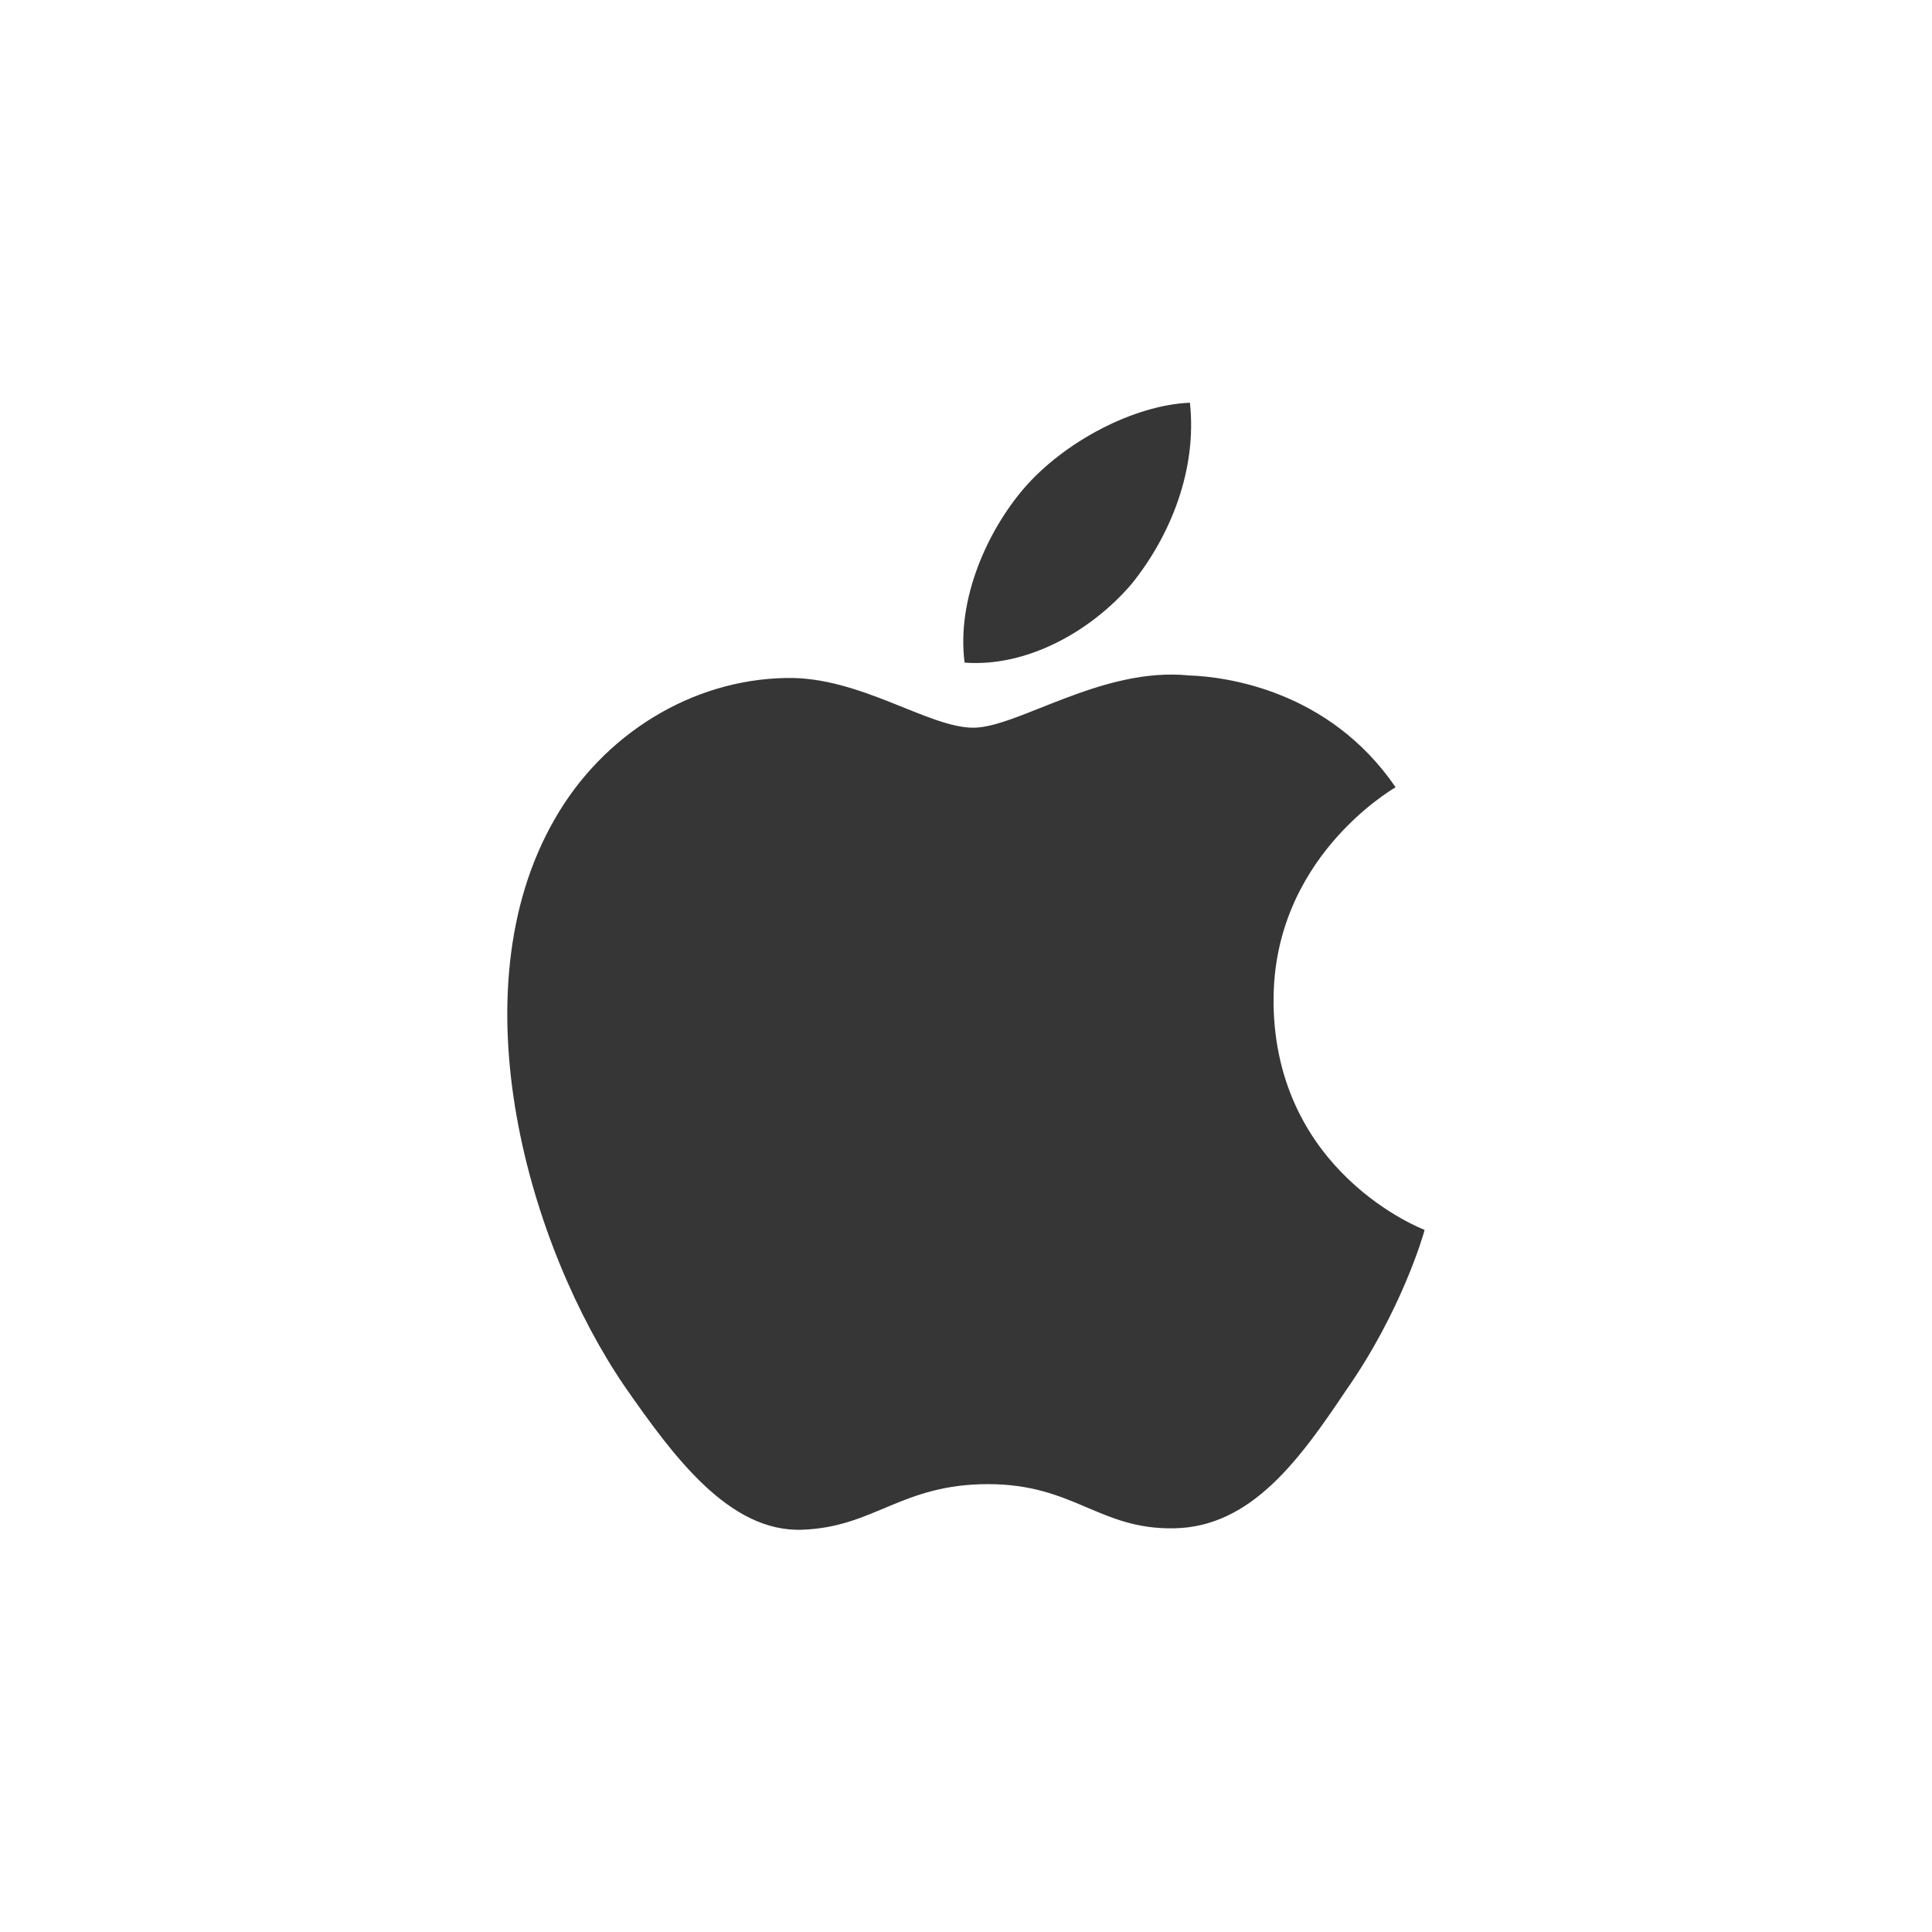
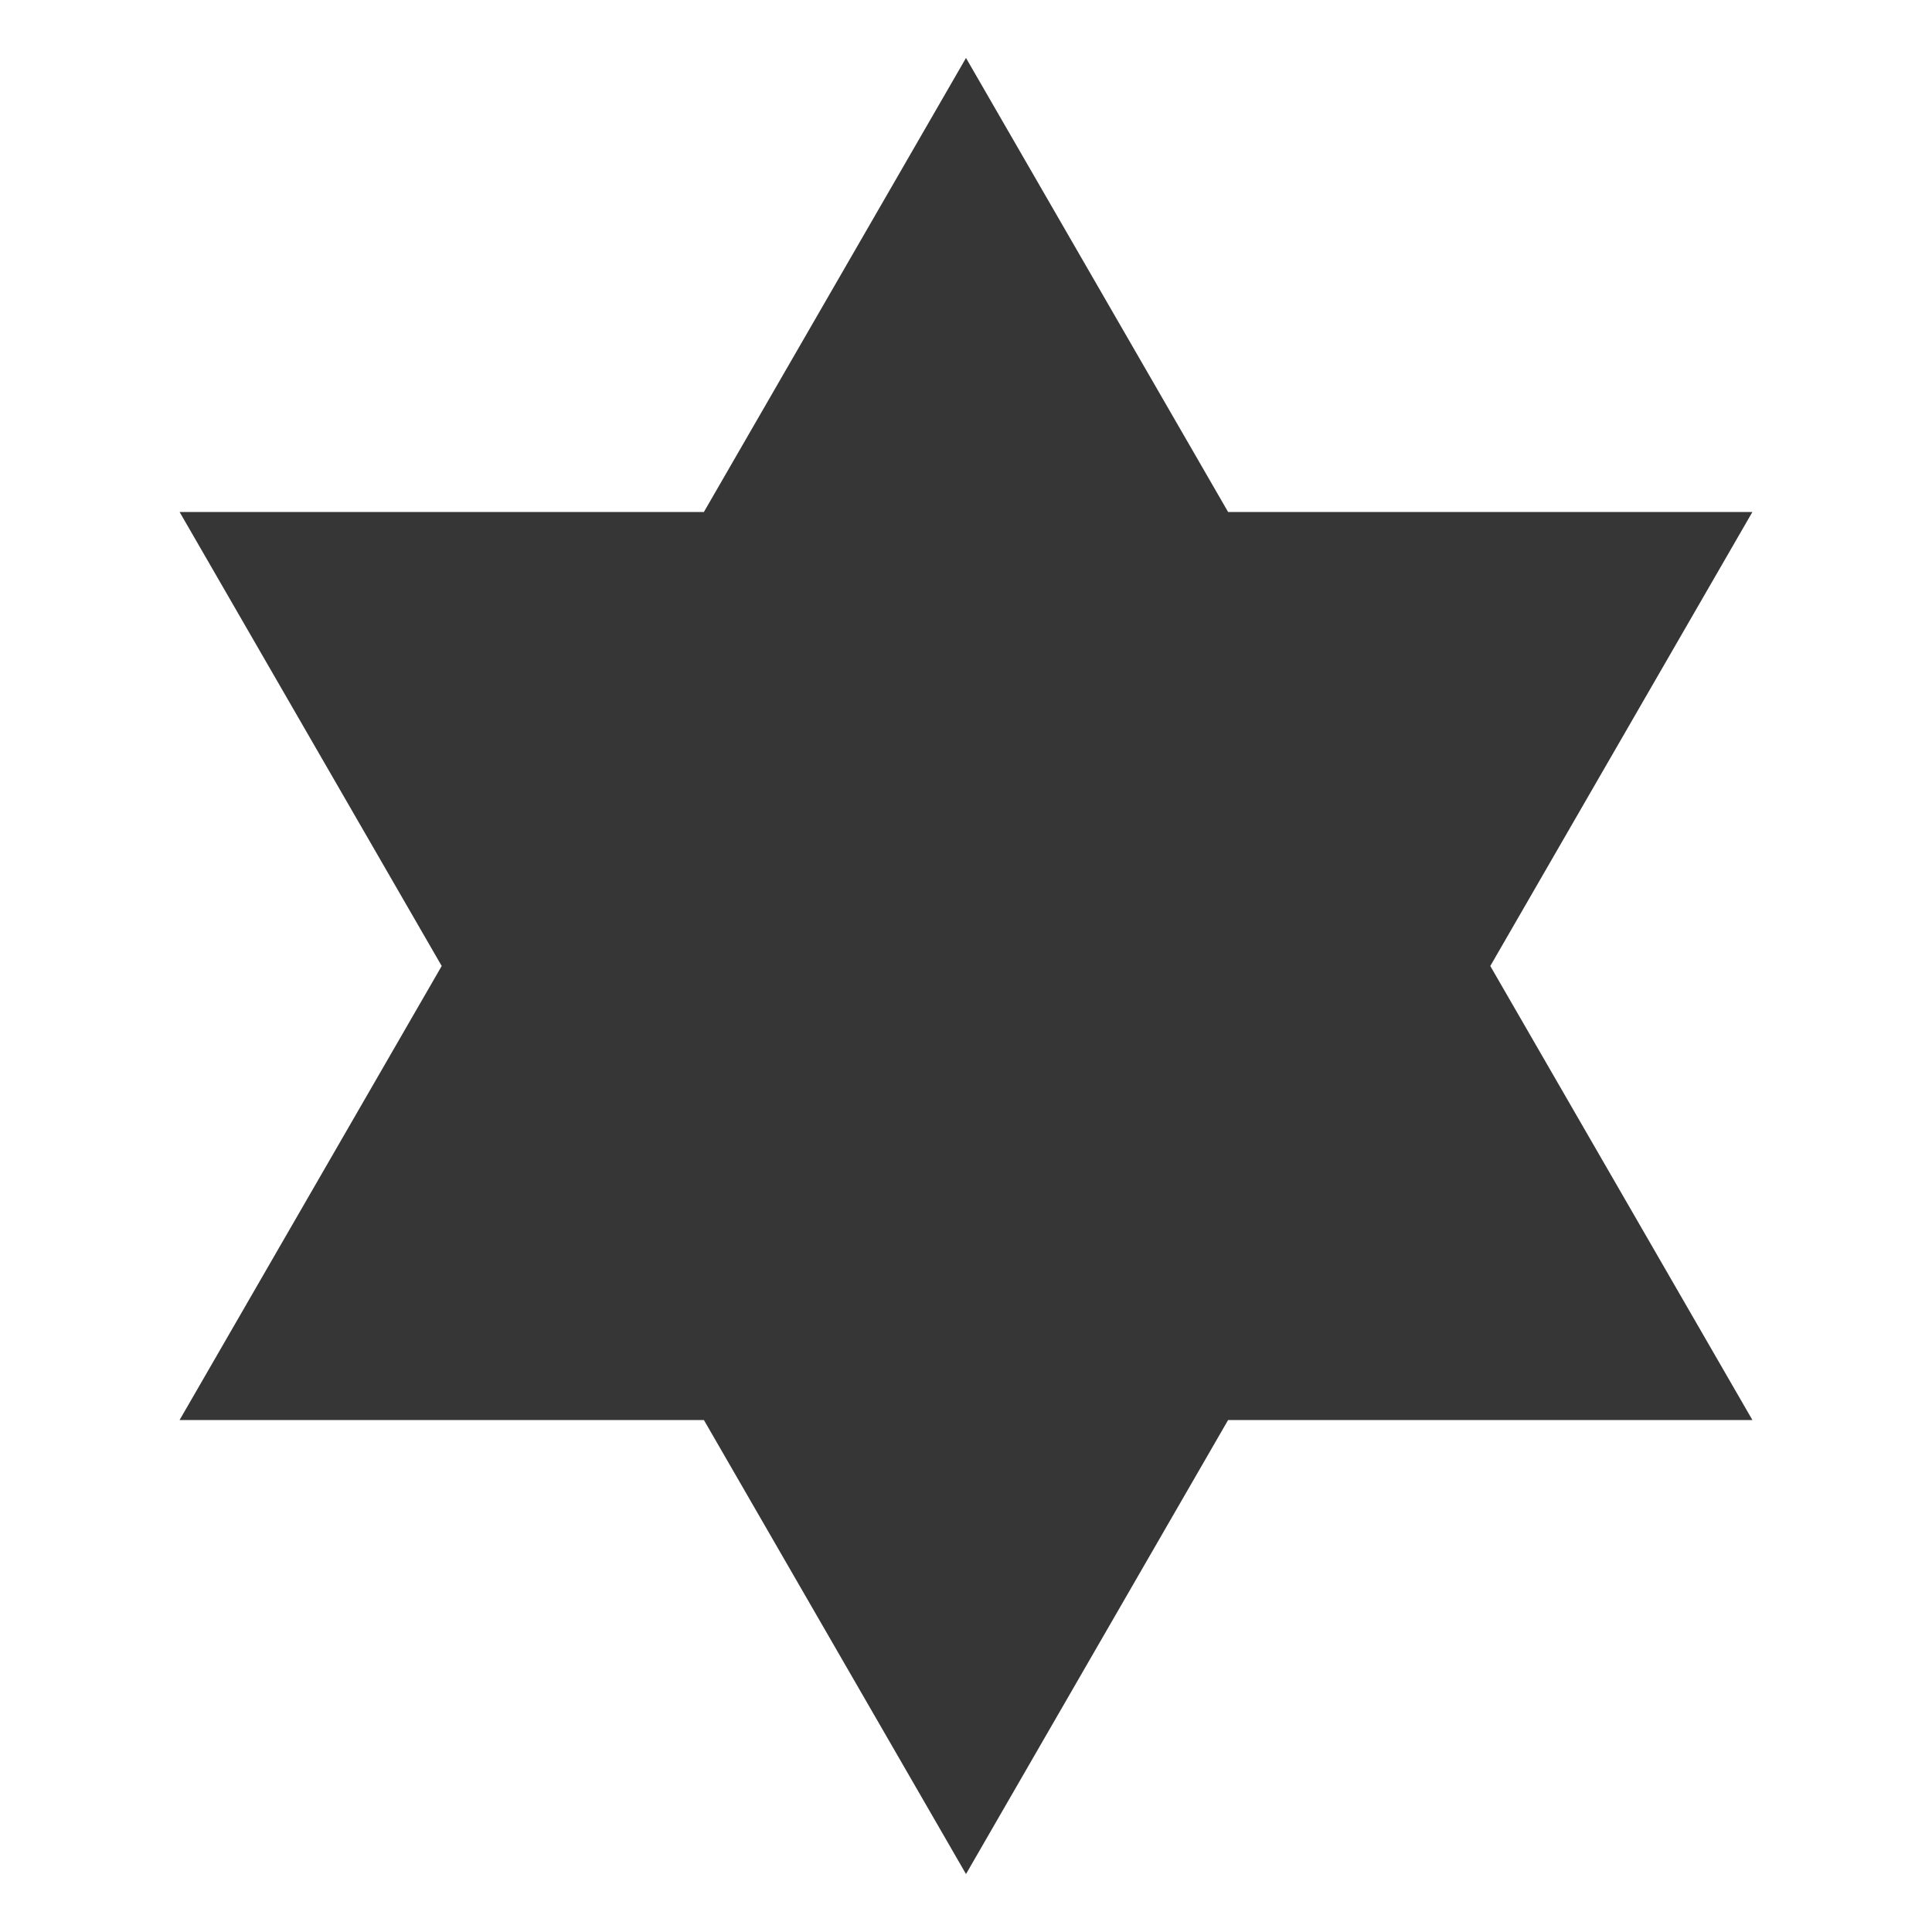
<svg xmlns="http://www.w3.org/2000/svg" width="24" height="24" version="1.1">
  <defs>
    <style id="current-color-scheme" type="text/css">.ColorScheme-Text { color:#363636; }</style>
  </defs>
-   <g class="ColorScheme-Text" transform="matrix(.875 0 0 .875 5 -243.5)" fill="currentColor">
-     <path d="m10.356 286.57c0.552-0.687 0.926-1.621 0.823-2.567-0.795 0.033-1.785 0.552-2.359 1.219-0.507 0.592-0.957 1.559-0.84 2.471 0.892 0.067 1.806-0.451 2.377-1.124zm2.011 5.945c-0.019-2.023 1.656-3.006 1.732-3.053-0.947-1.383-2.417-1.57-2.935-1.587-1.235-0.126-2.43 0.742-3.06 0.742-0.641-8e-5 -1.609-0.727-2.652-0.706-1.344 0.02-2.602 0.798-3.291 2.003-1.418 2.463-0.361 6.08 1.001 8.066 0.682 0.978 1.477 2.066 2.52 2.023 1.02-0.039 1.4-0.647 2.632-0.647 1.22 0 1.577 0.647 2.641 0.627 1.095-0.018 1.784-0.979 2.442-1.961 0.785-1.12 1.101-2.218 1.114-2.276-0.024-9e-3 -2.122-0.807-2.145-3.229z" />
-   </g>
+   <path class="ColorScheme-Text" d="M12.000 0.720 L15.256 6.360 L21.769 6.360 L18.513 12.000 L21.769 17.640 L15.256 17.640 L12.000 23.280 L8.744 17.640 L2.231 17.640 L5.487 12.000 L2.231 6.360 L8.744 6.360 Z" fill="currentColor" />
</svg>
